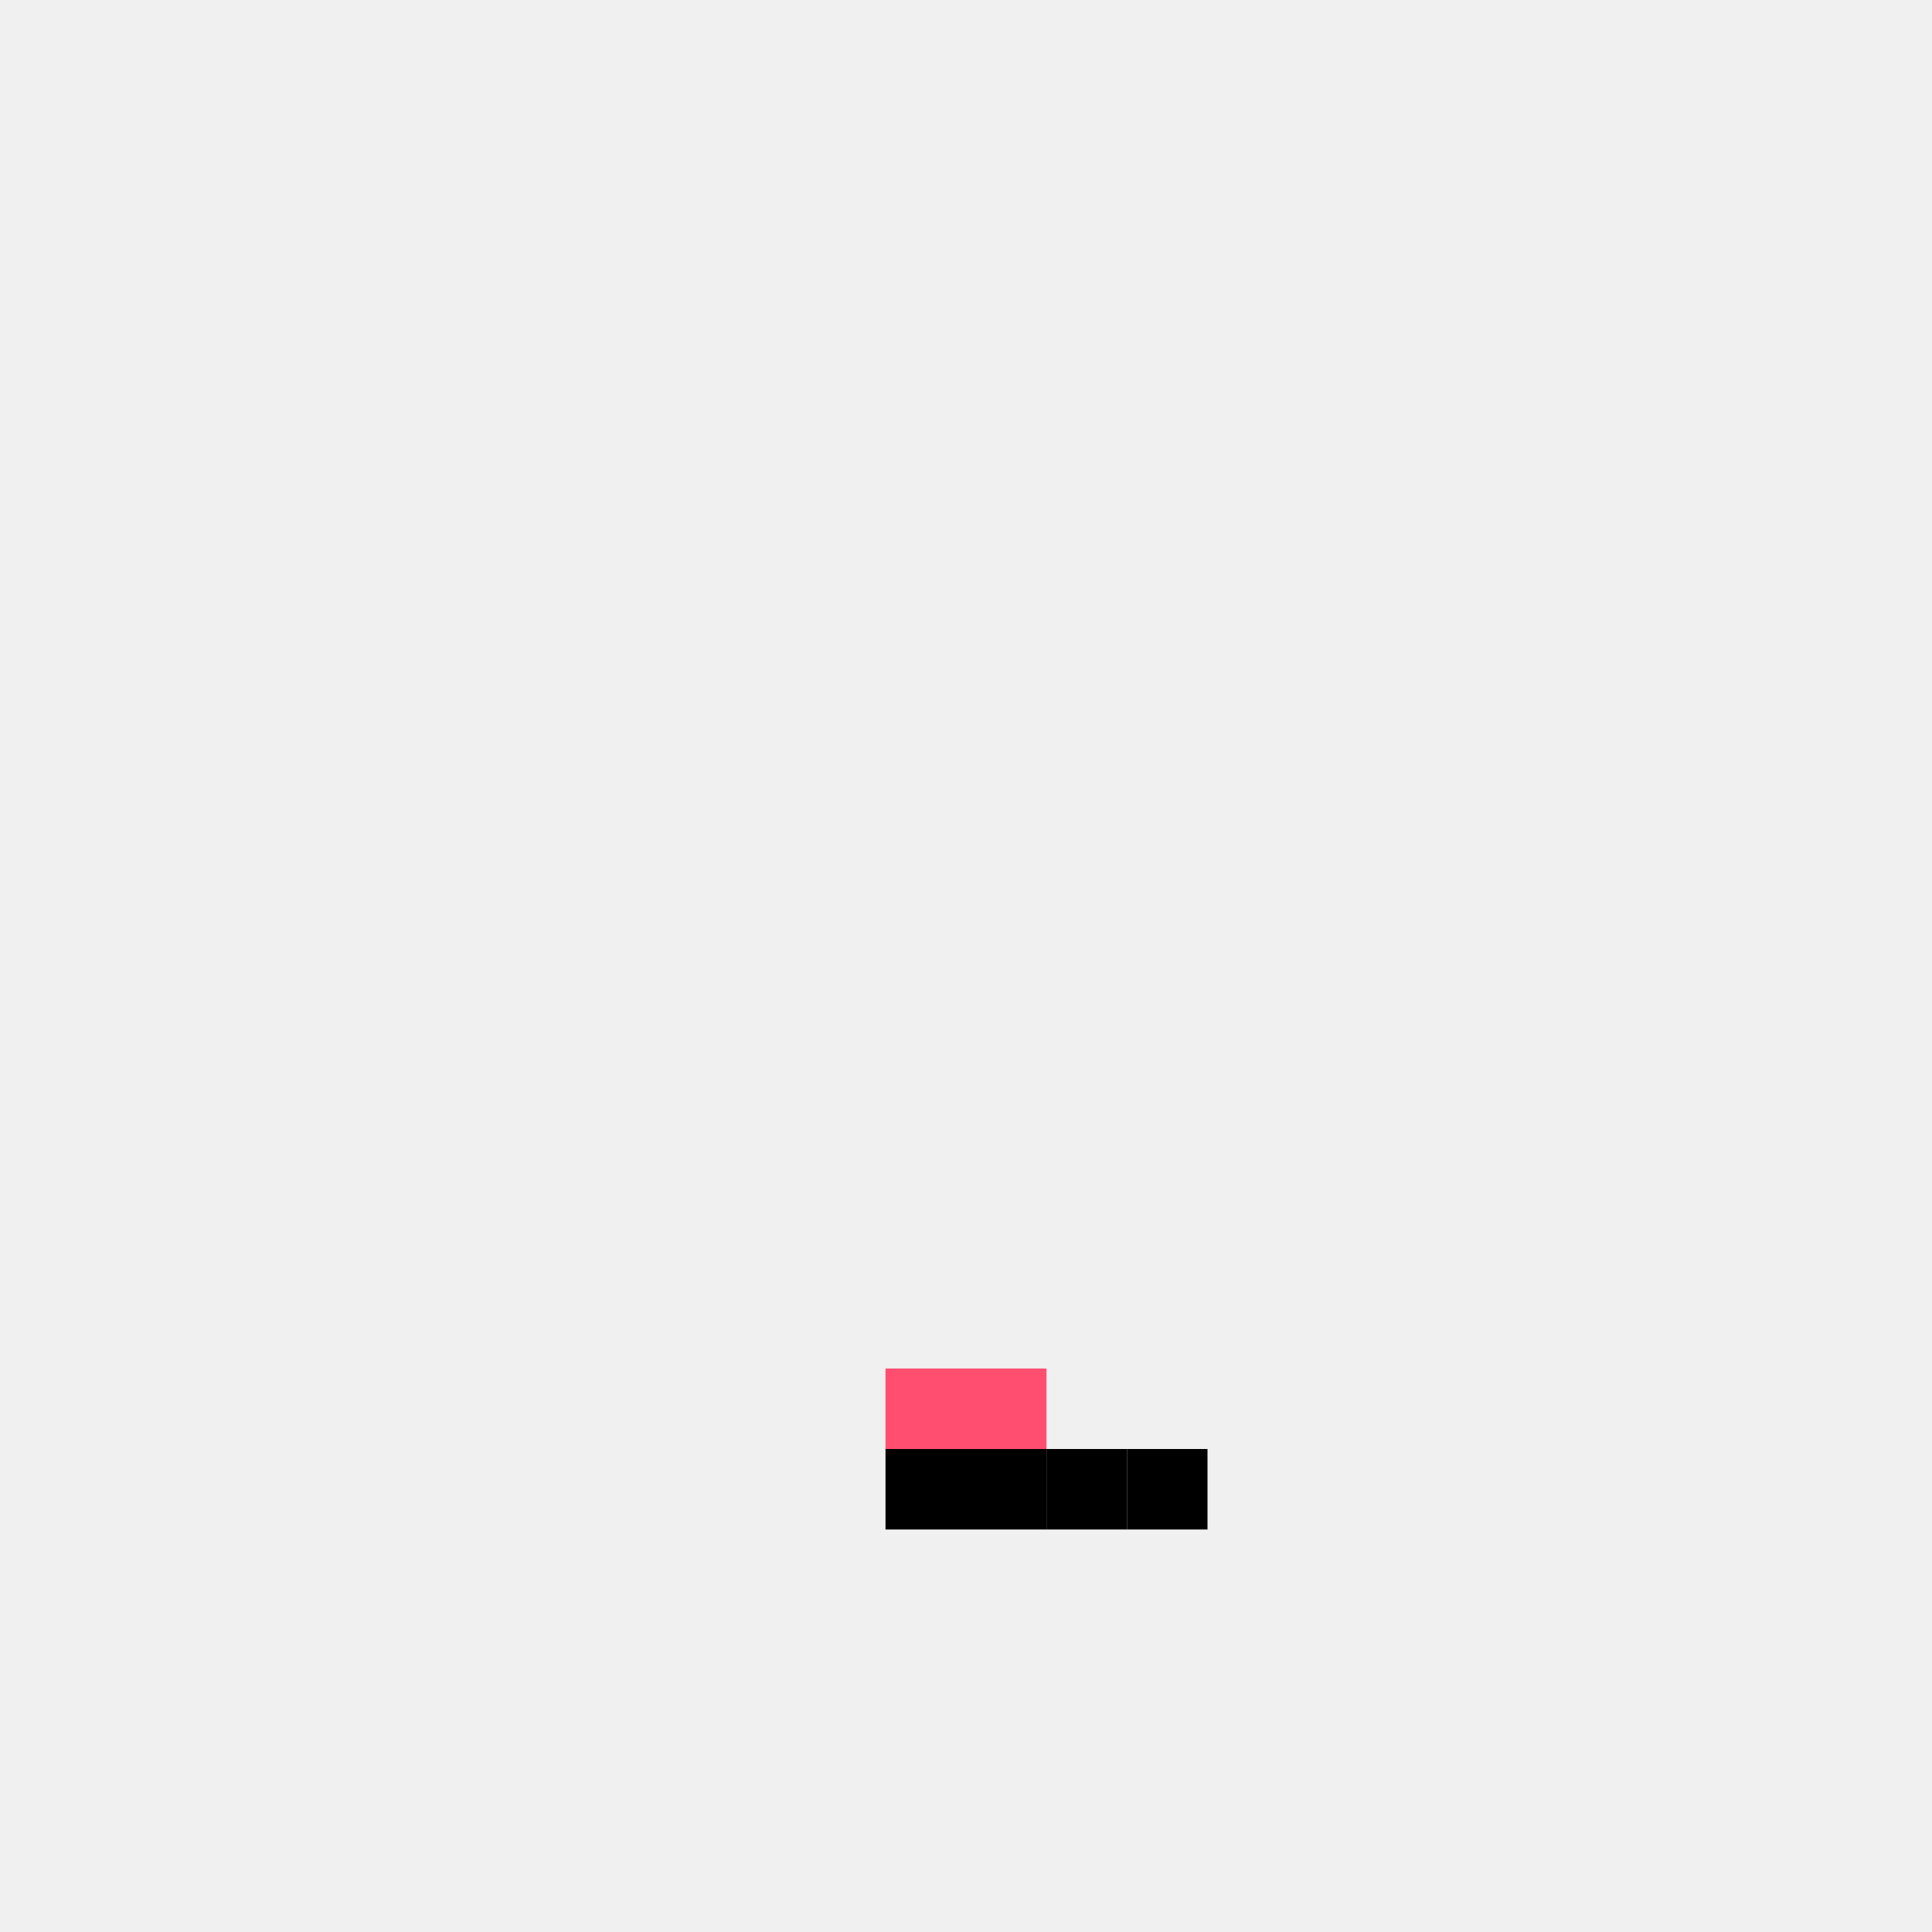
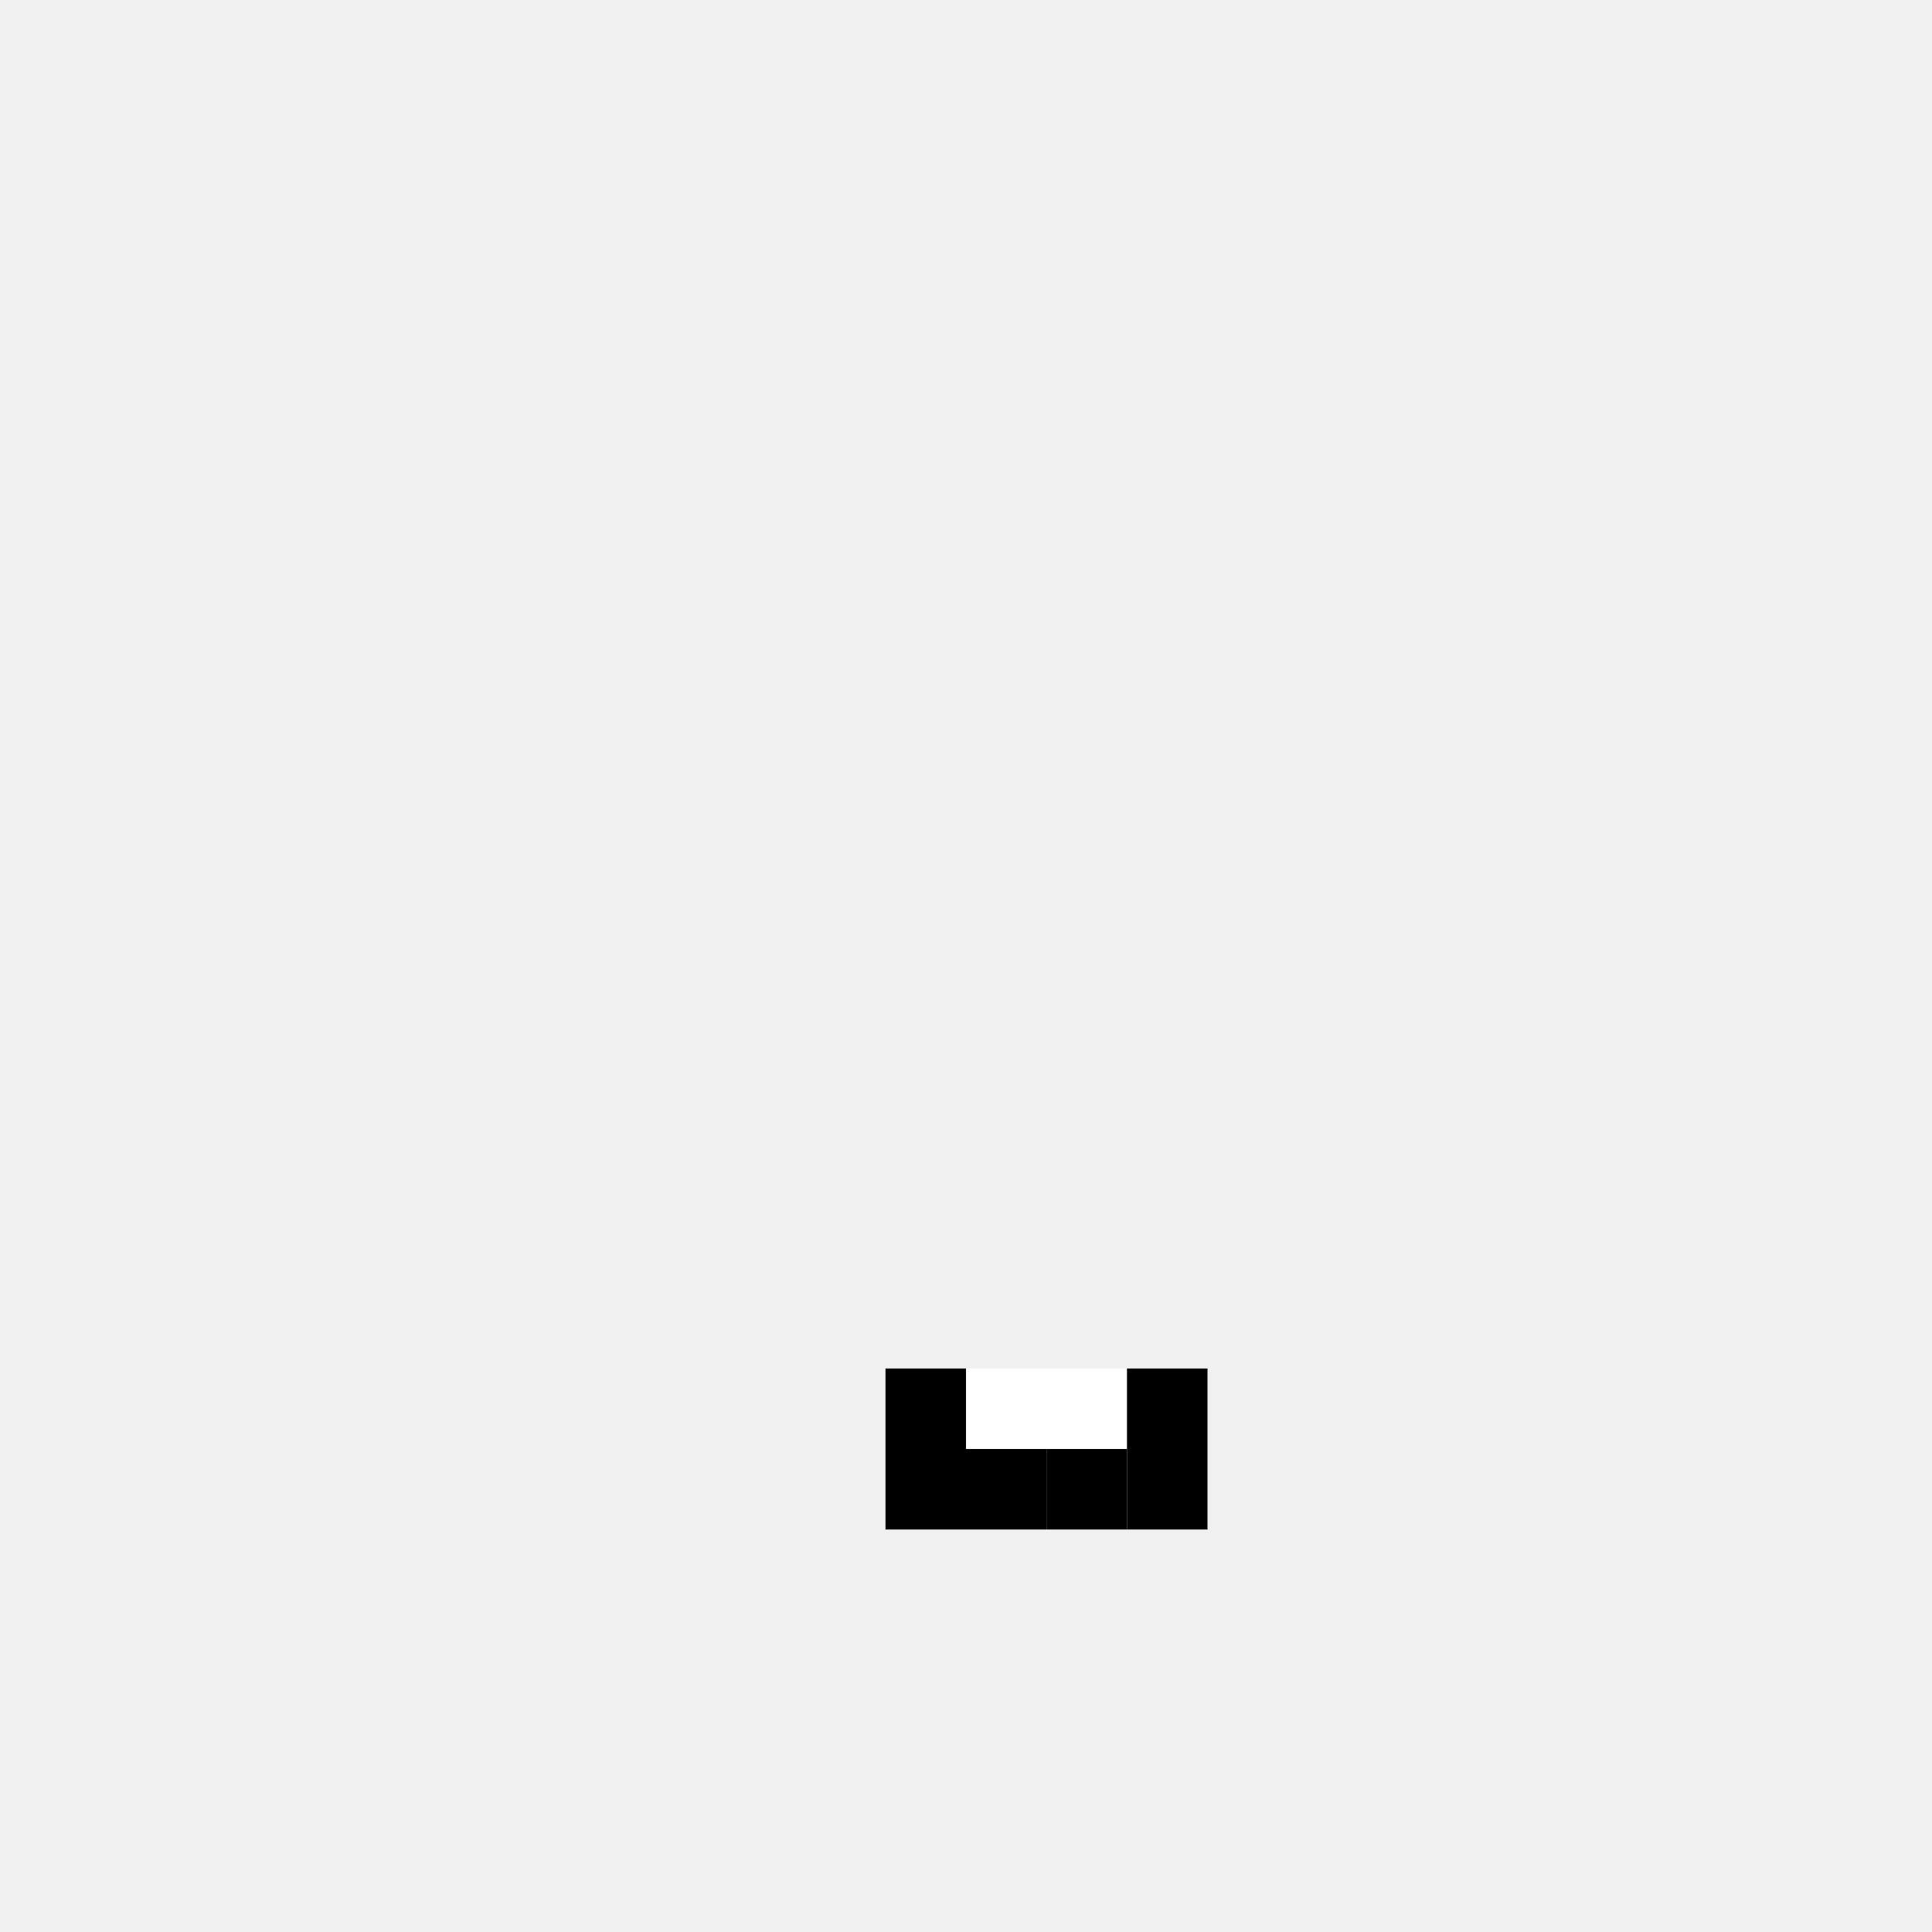
<svg xmlns="http://www.w3.org/2000/svg" width="24" height="24" viewBox="0 0 24 24" fill="none">
+   <rect x="11" y="17" width="1" height="1" fill="#000000" />
  <rect x="11" y="18" width="1" height="1" fill="#000000" />
+   <rect x="12" y="17" width="1" height="1" fill="#ffffff" />
+   <rect x="13" y="17" width="1" height="1" fill="#ffffff" />
+   <rect x="14" y="17" width="1" height="1" fill="#000000" />
  <rect x="12" y="18" width="1" height="1" fill="#000000" />
  <rect x="13" y="18" width="1" height="1" fill="#000000" />
  <rect x="14" y="18" width="1" height="1" fill="#000000" />
-   <rect x="11" y="17" width="1" height="1" fill="#FF4E6F" />
-   <rect x="12" y="17" width="1" height="1" fill="#FF4E6F" />
</svg>
